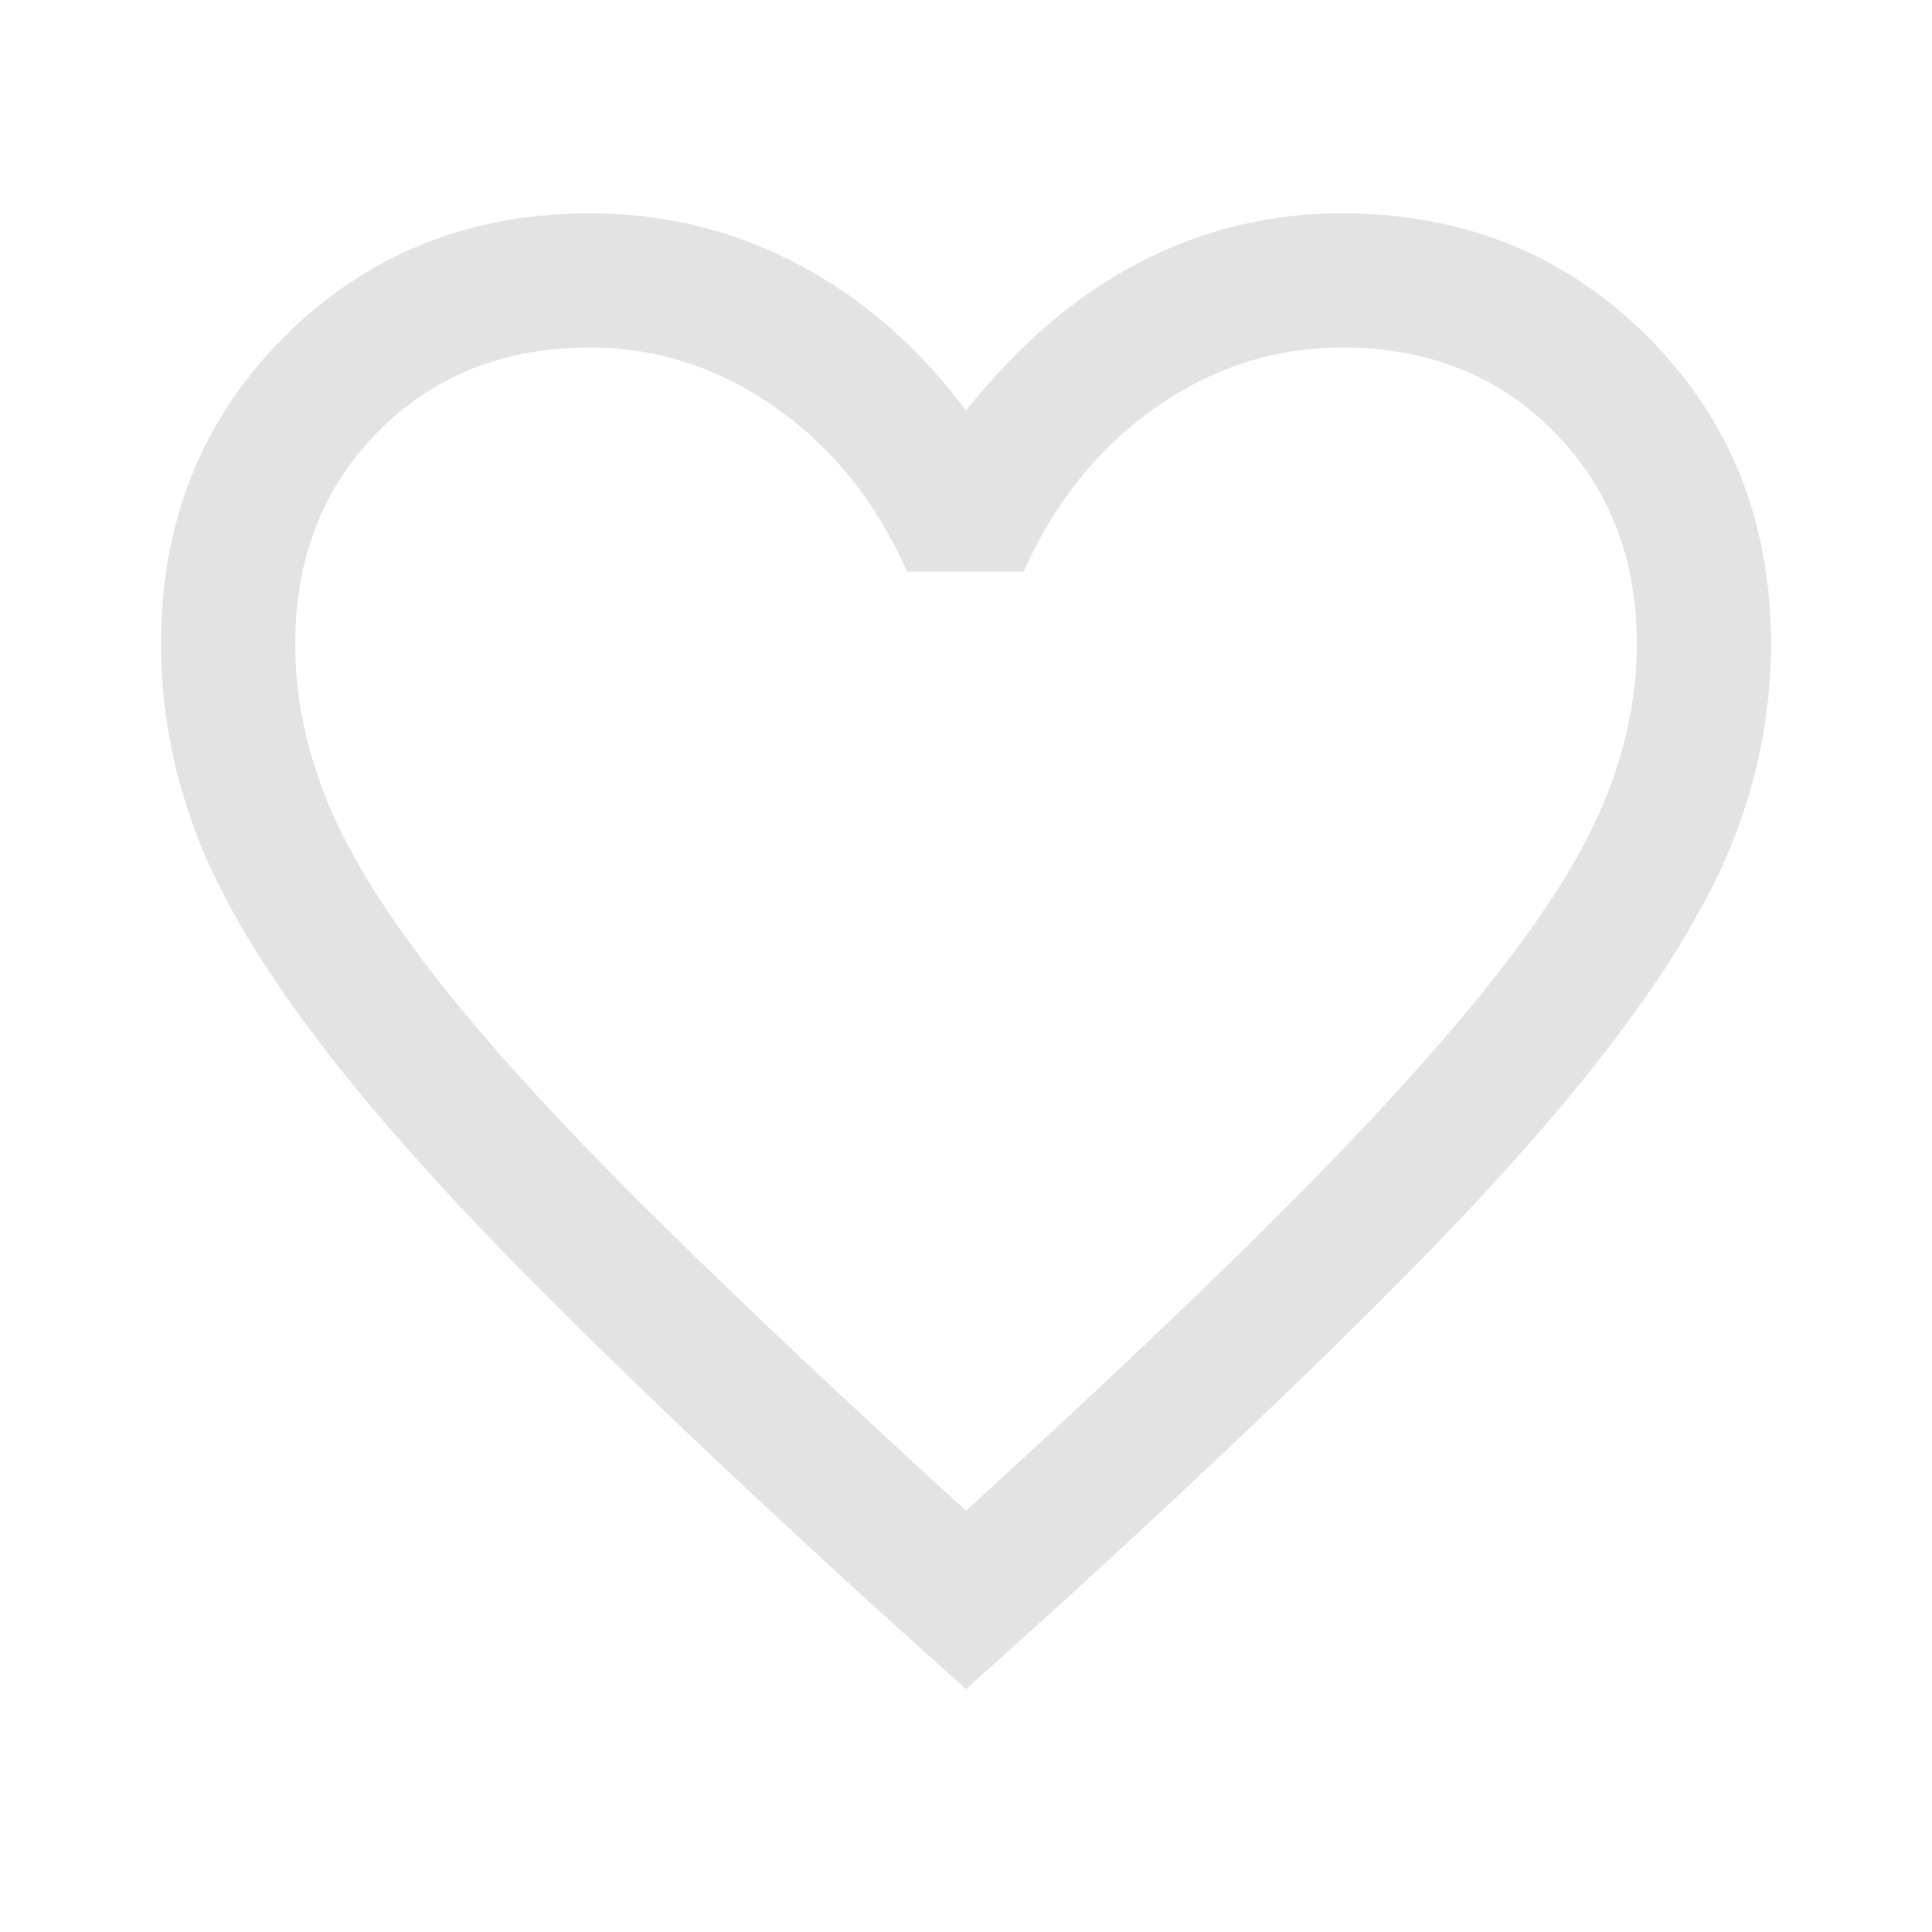
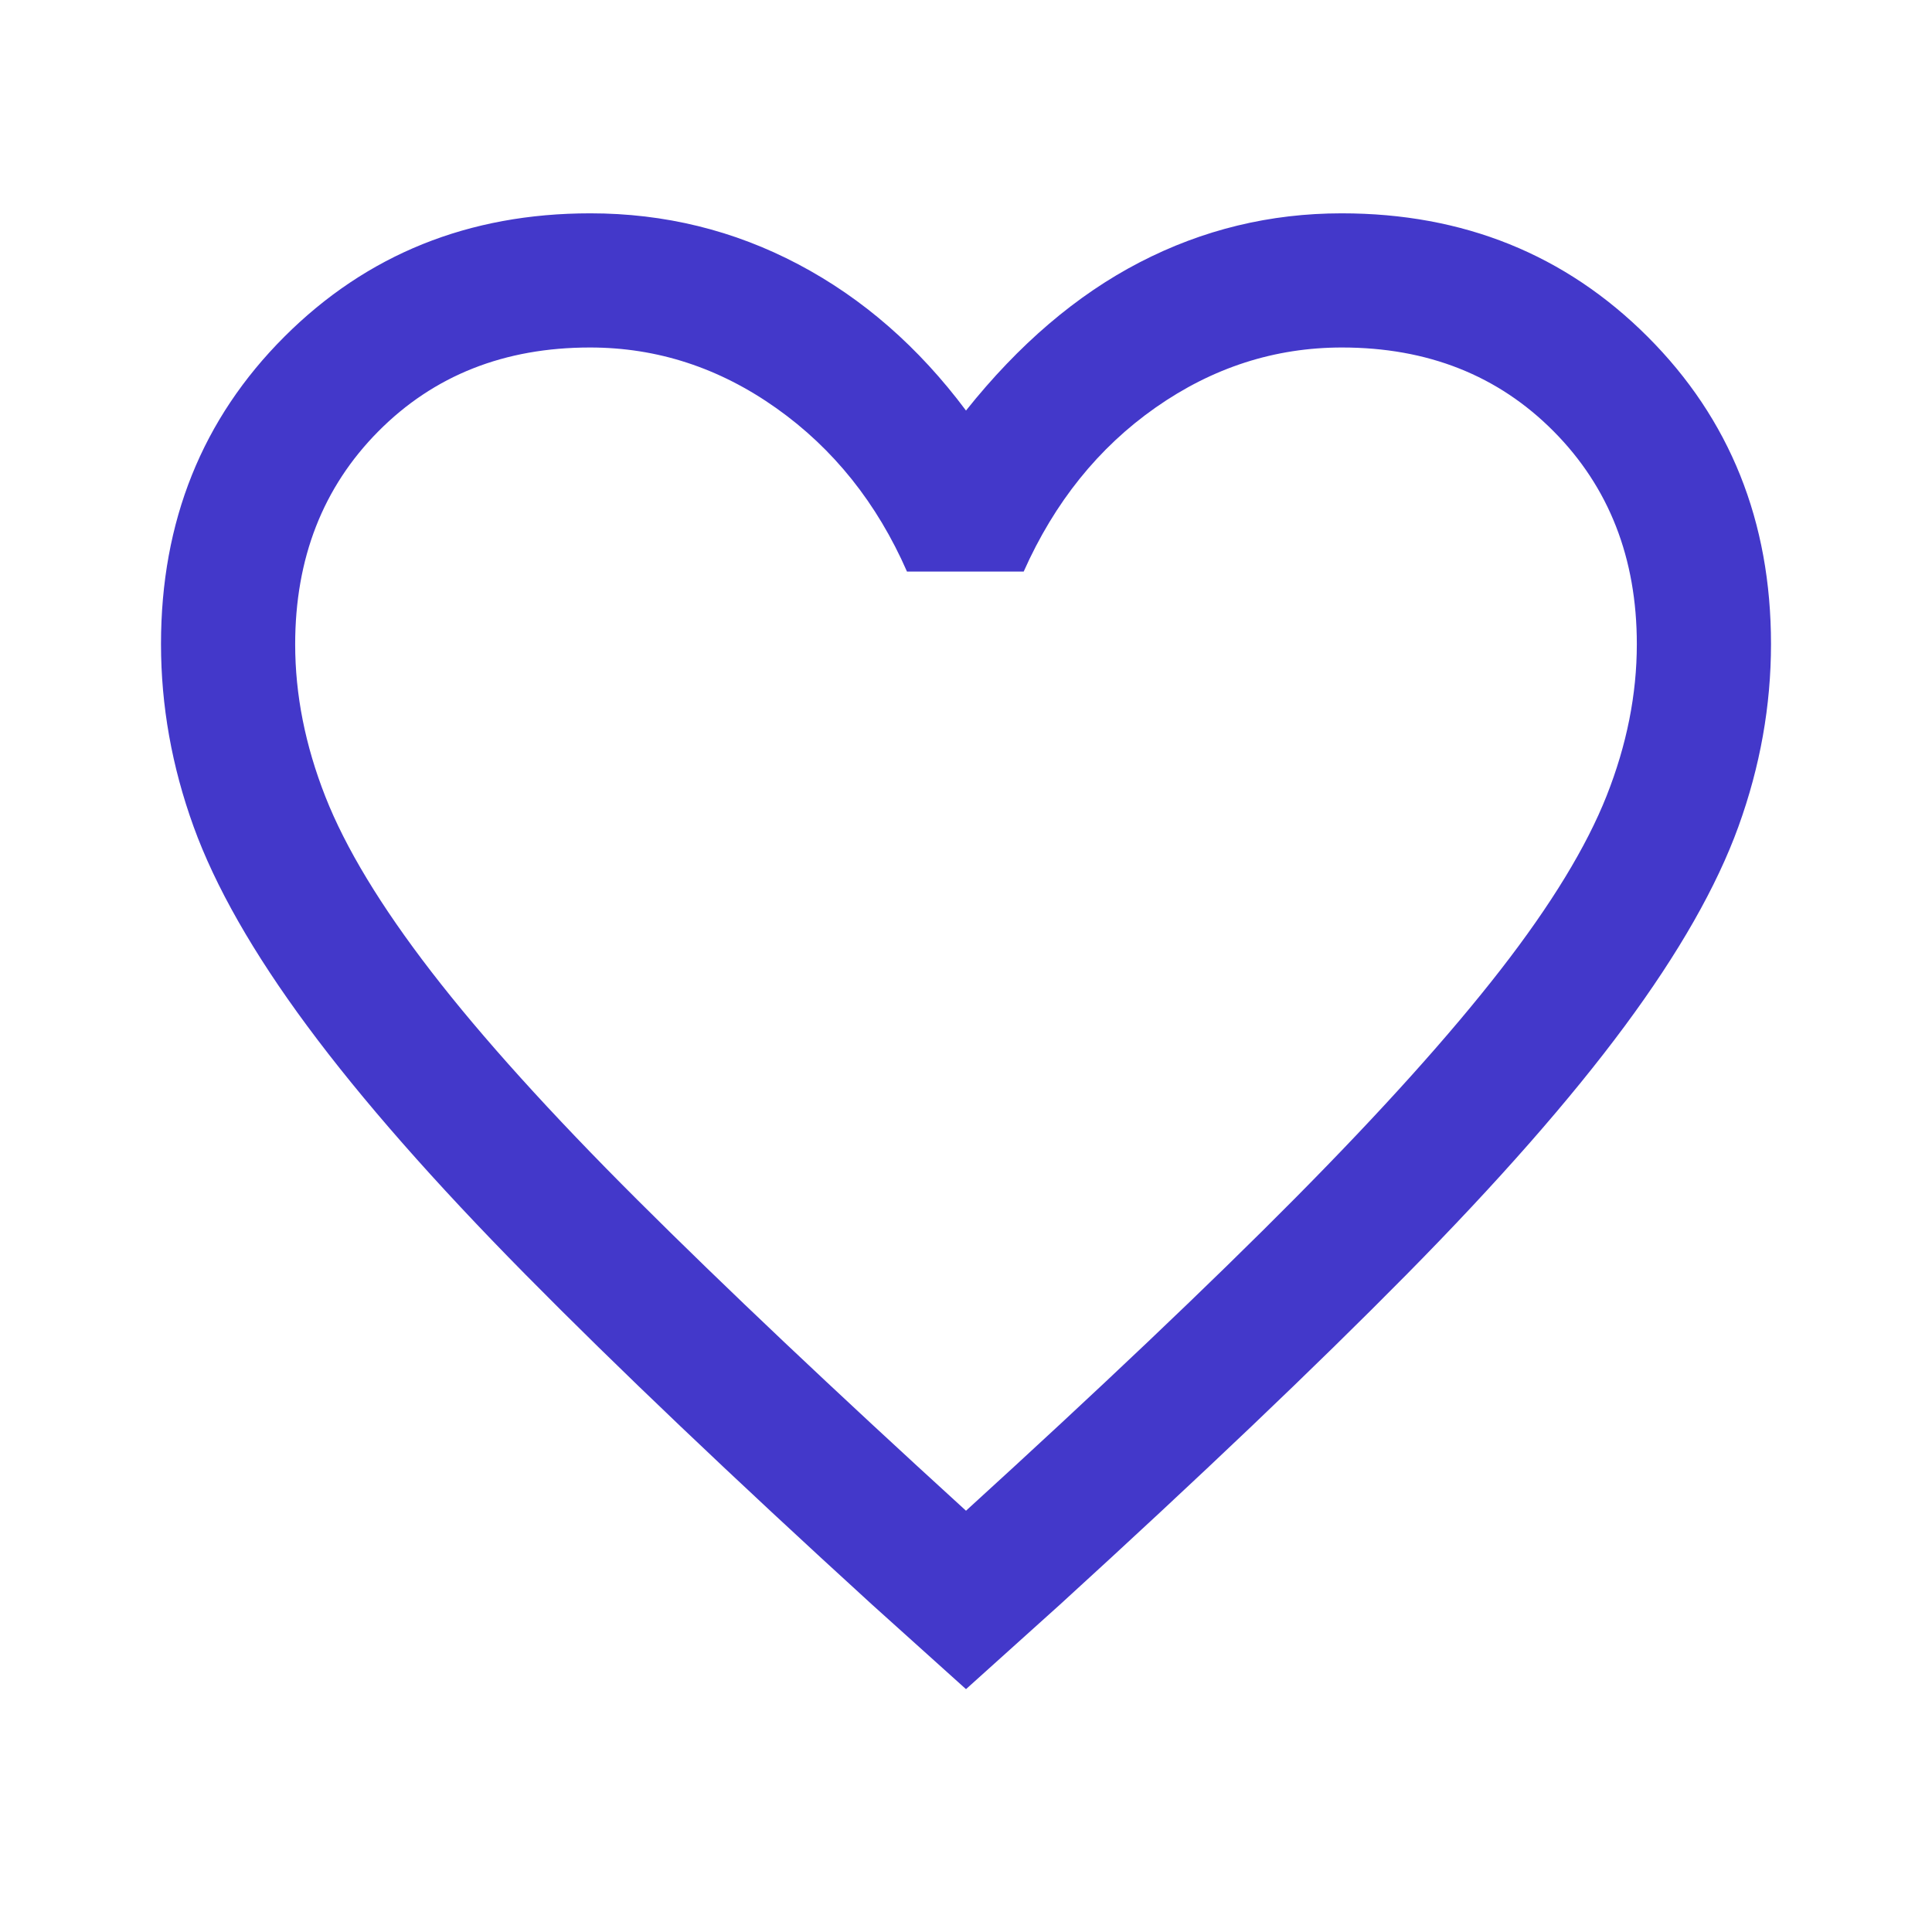
- <svg xmlns="http://www.w3.org/2000/svg" height="40px" viewBox="0 -960 960 960" width="40px" fill="#e3e3e3">
+ <svg xmlns="http://www.w3.org/2000/svg" height="40px" viewBox="0 -960 960 960" width="40px" fill="#4338ca">
  <path d="m480-120.67-46.67-42q-104.18-95.08-172.25-164.04Q193-395.67 152.67-450.17q-40.34-54.5-56.5-99.16Q80-594 80-640q0-91.44 61.33-152.72 61.34-61.28 152-61.28 55.34 0 103.34 25.33 48 25.34 83.33 72.67 39.33-49.33 86.33-73.67 47-24.33 100.34-24.33 90.66 0 152 61.28Q880-731.44 880-640q0 46-16.17 90.67-16.16 44.66-56.5 99.16-40.33 54.5-108.41 123.46-68.07 68.96-172.25 164.04l-46.67 42Zm0-88.66q99.49-90.67 163.75-155.5Q708-429.67 745.67-478.17q37.66-48.5 52.66-86.42t15-75.31q0-64.1-41.33-105.77-41.33-41.66-105.18-41.66-50.02 0-92.59 29.83-42.56 29.83-65.56 81.5h-58q-22.34-51-64.9-81.17-42.57-30.16-92.59-30.16-63.85 0-105.18 41.66-41.33 41.67-41.33 105.88 0 37.46 15 75.62 15 38.17 52.66 87Q252-428.33 316.67-363.83q64.66 64.5 163.33 154.5Zm0-289Z" />
</svg>
